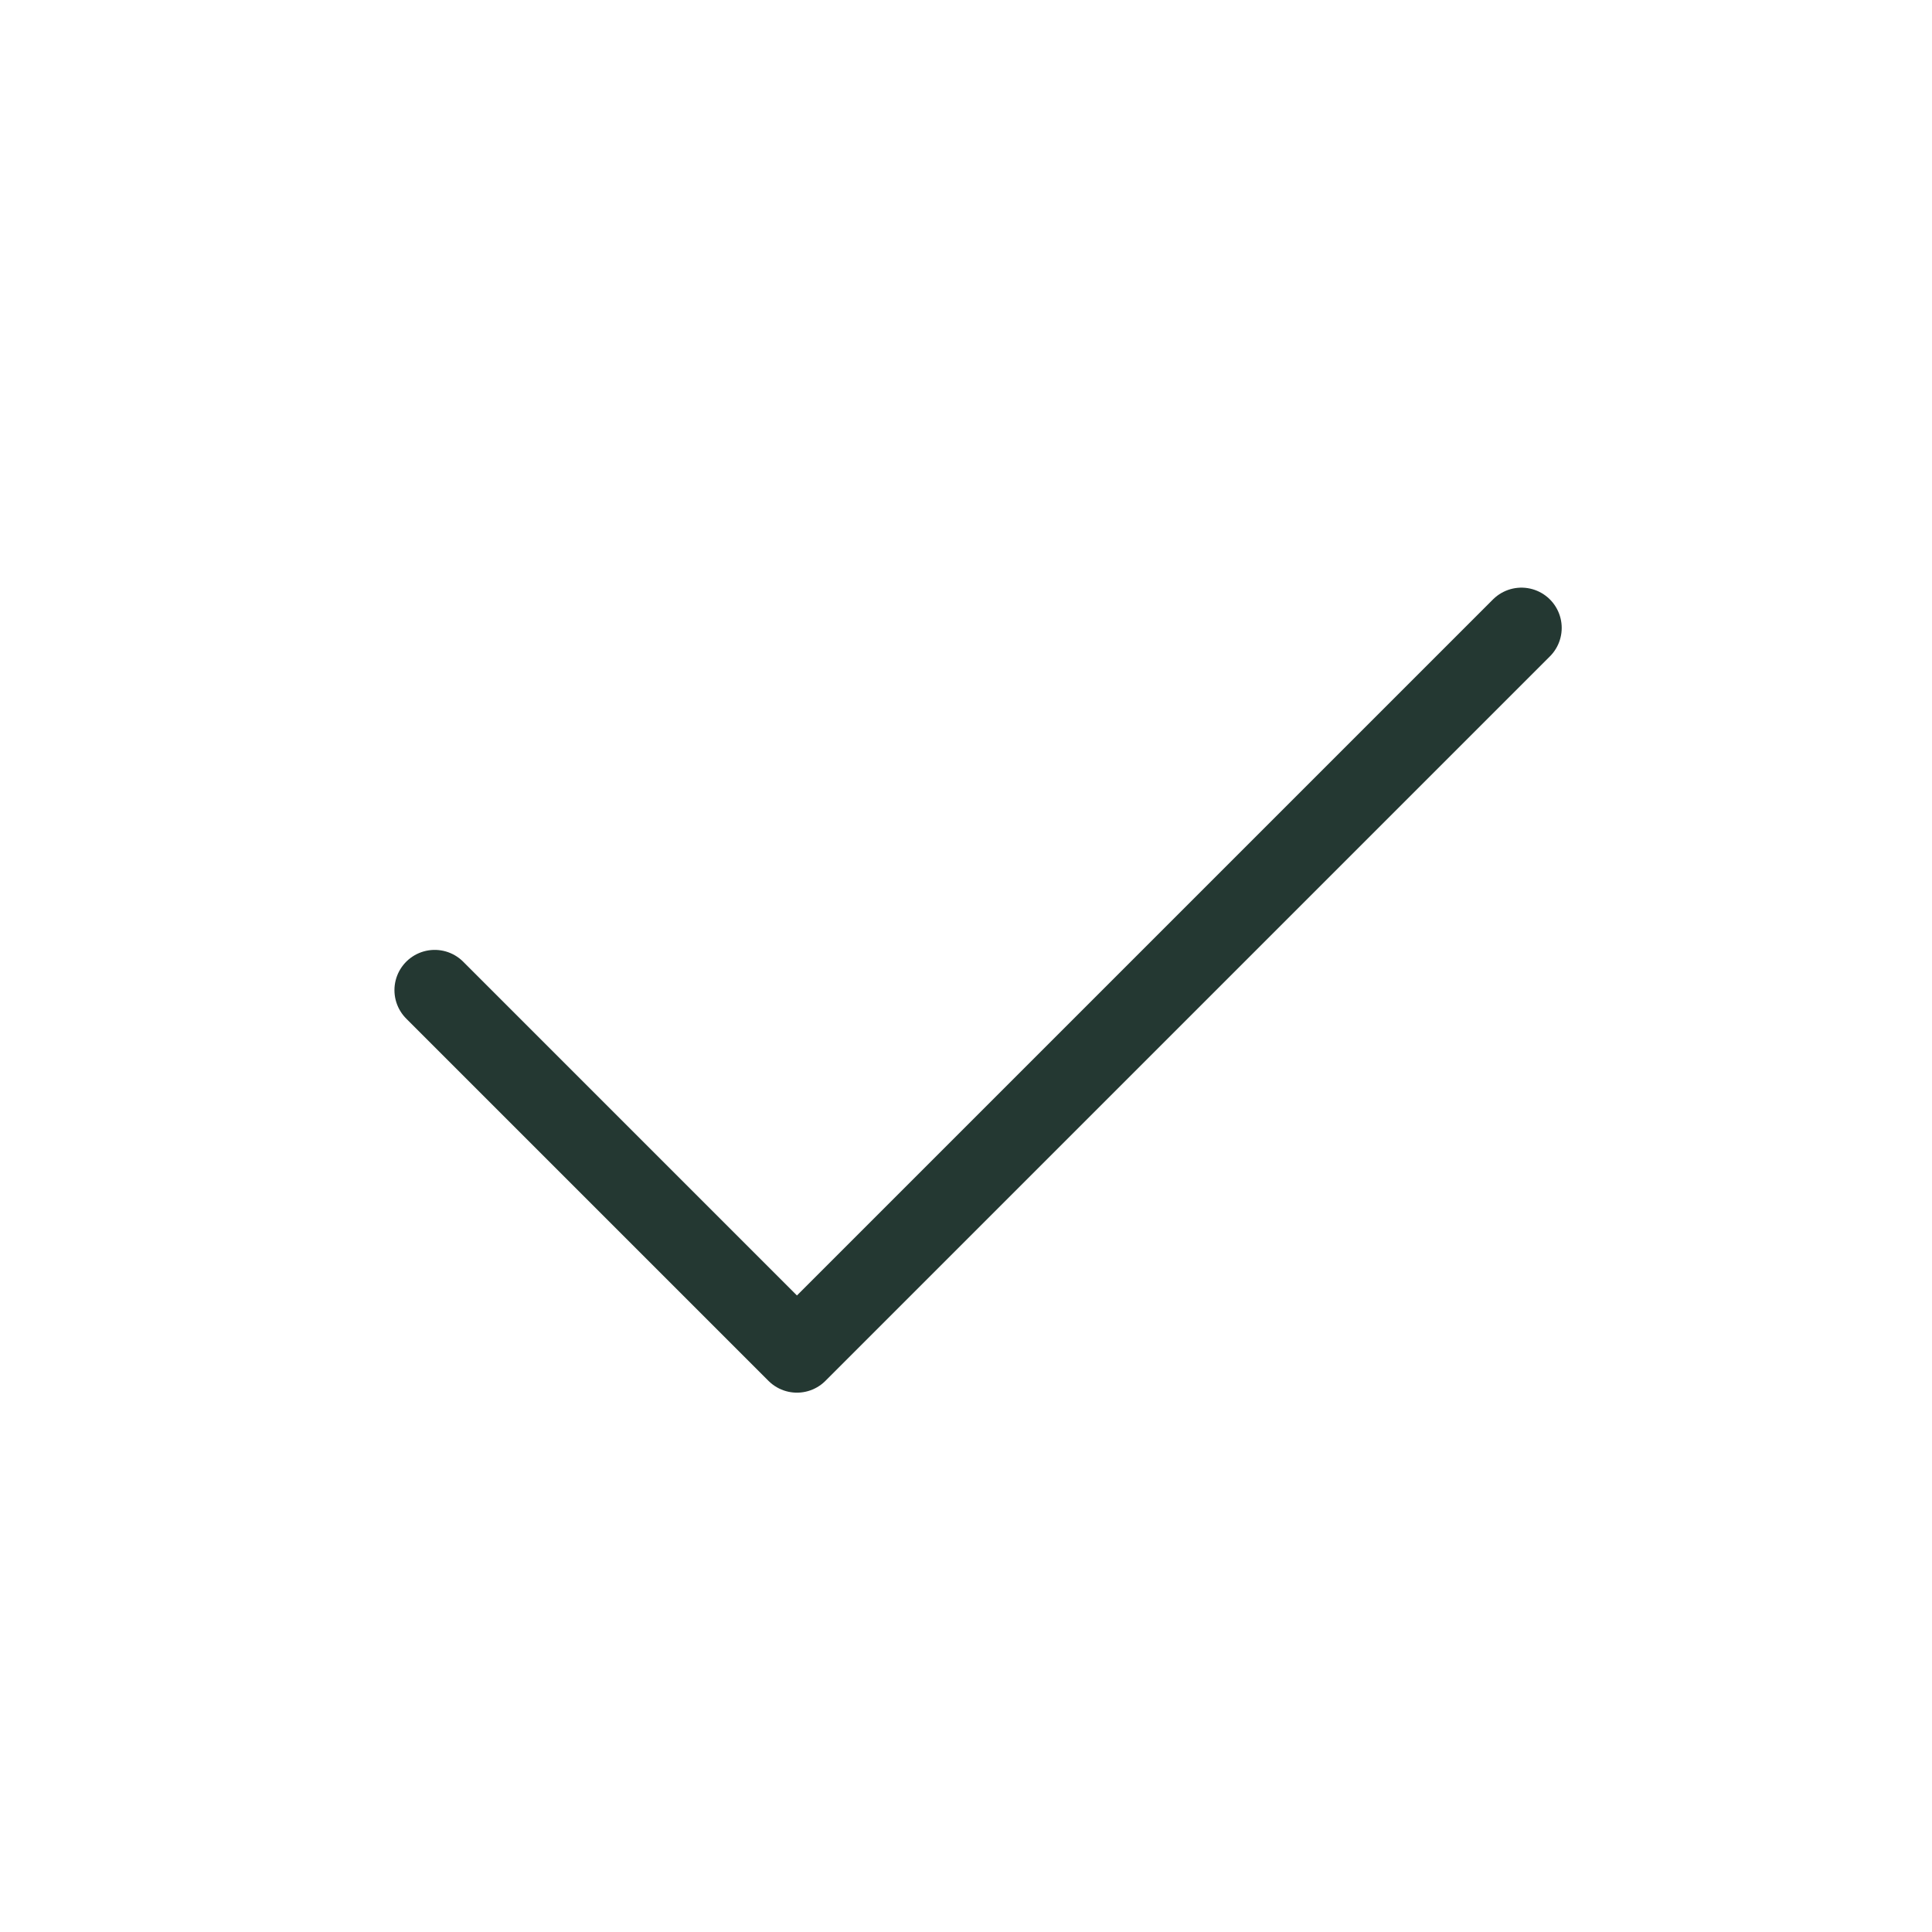
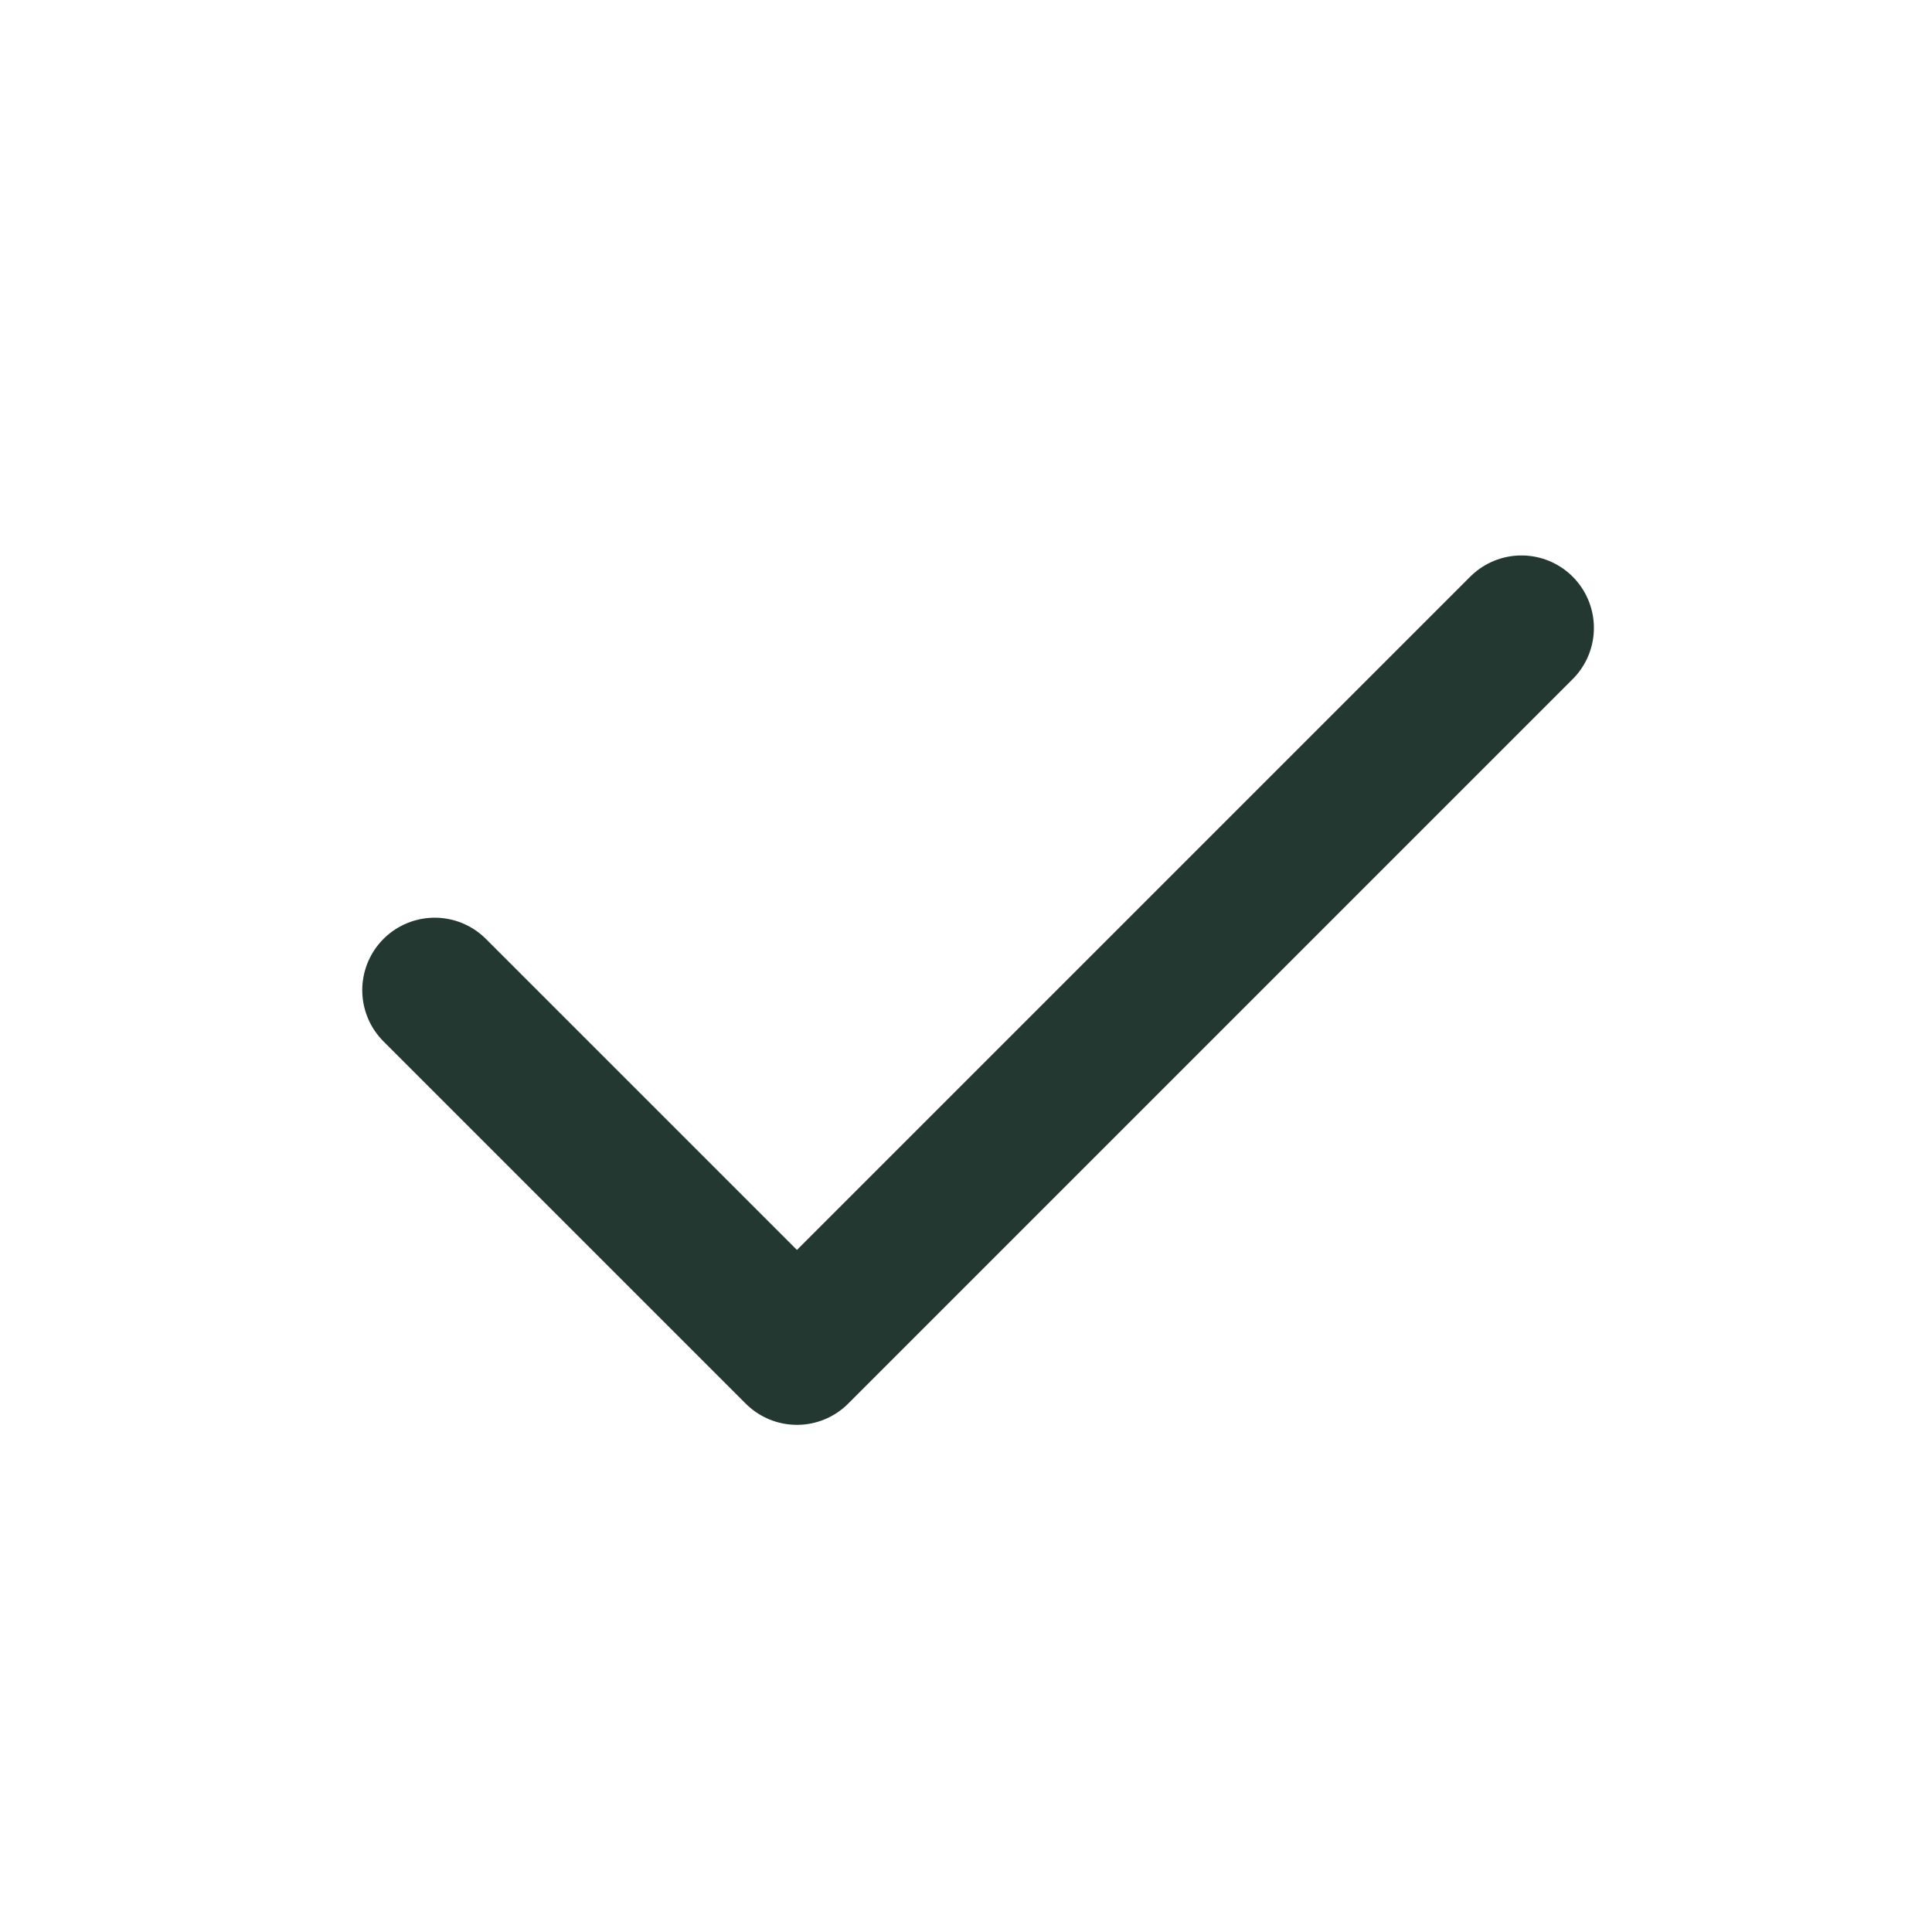
<svg xmlns="http://www.w3.org/2000/svg" width="40" height="40" viewBox="0 0 40 40" fill="none">
-   <path d="M9 20.5L16.5 28L31.5 13" stroke="#243832" stroke-width="1.667" stroke-linecap="round" stroke-linejoin="round" />
+   <path d="M9 20.5L16.5 28L31.5 13" stroke="#243832" stroke-width="3" stroke-linecap="round" stroke-linejoin="round" />
</svg>
